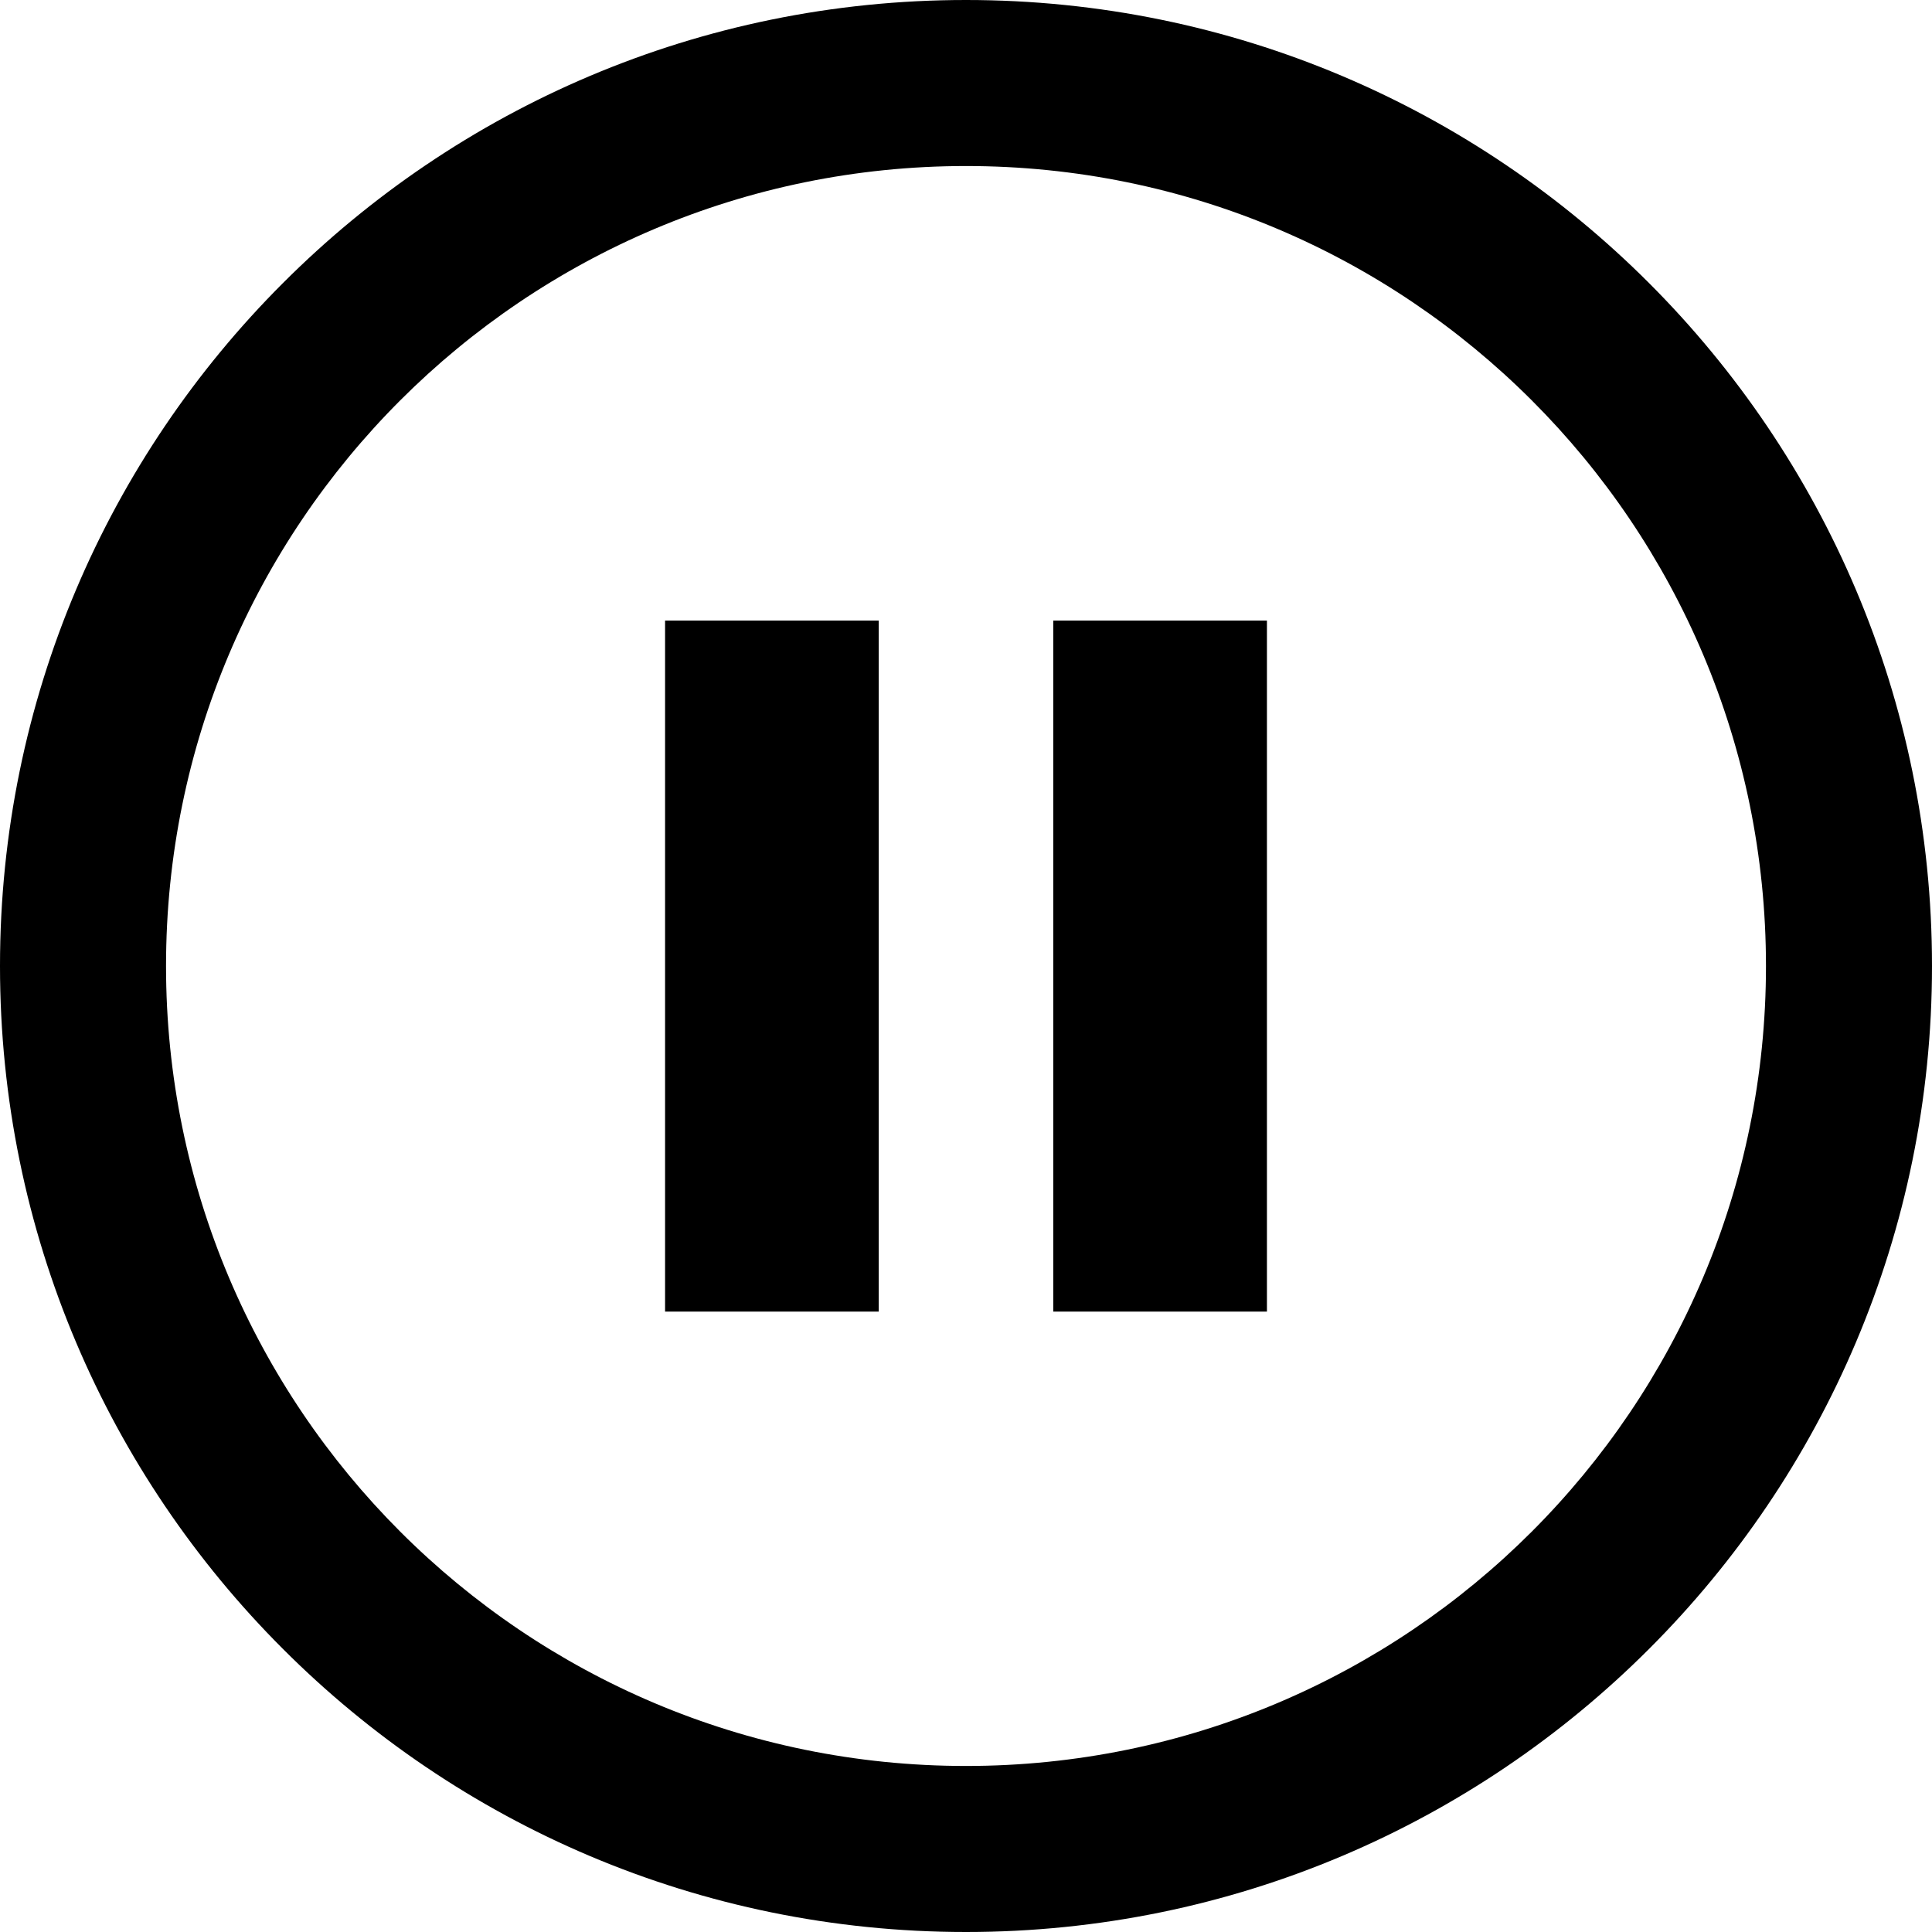
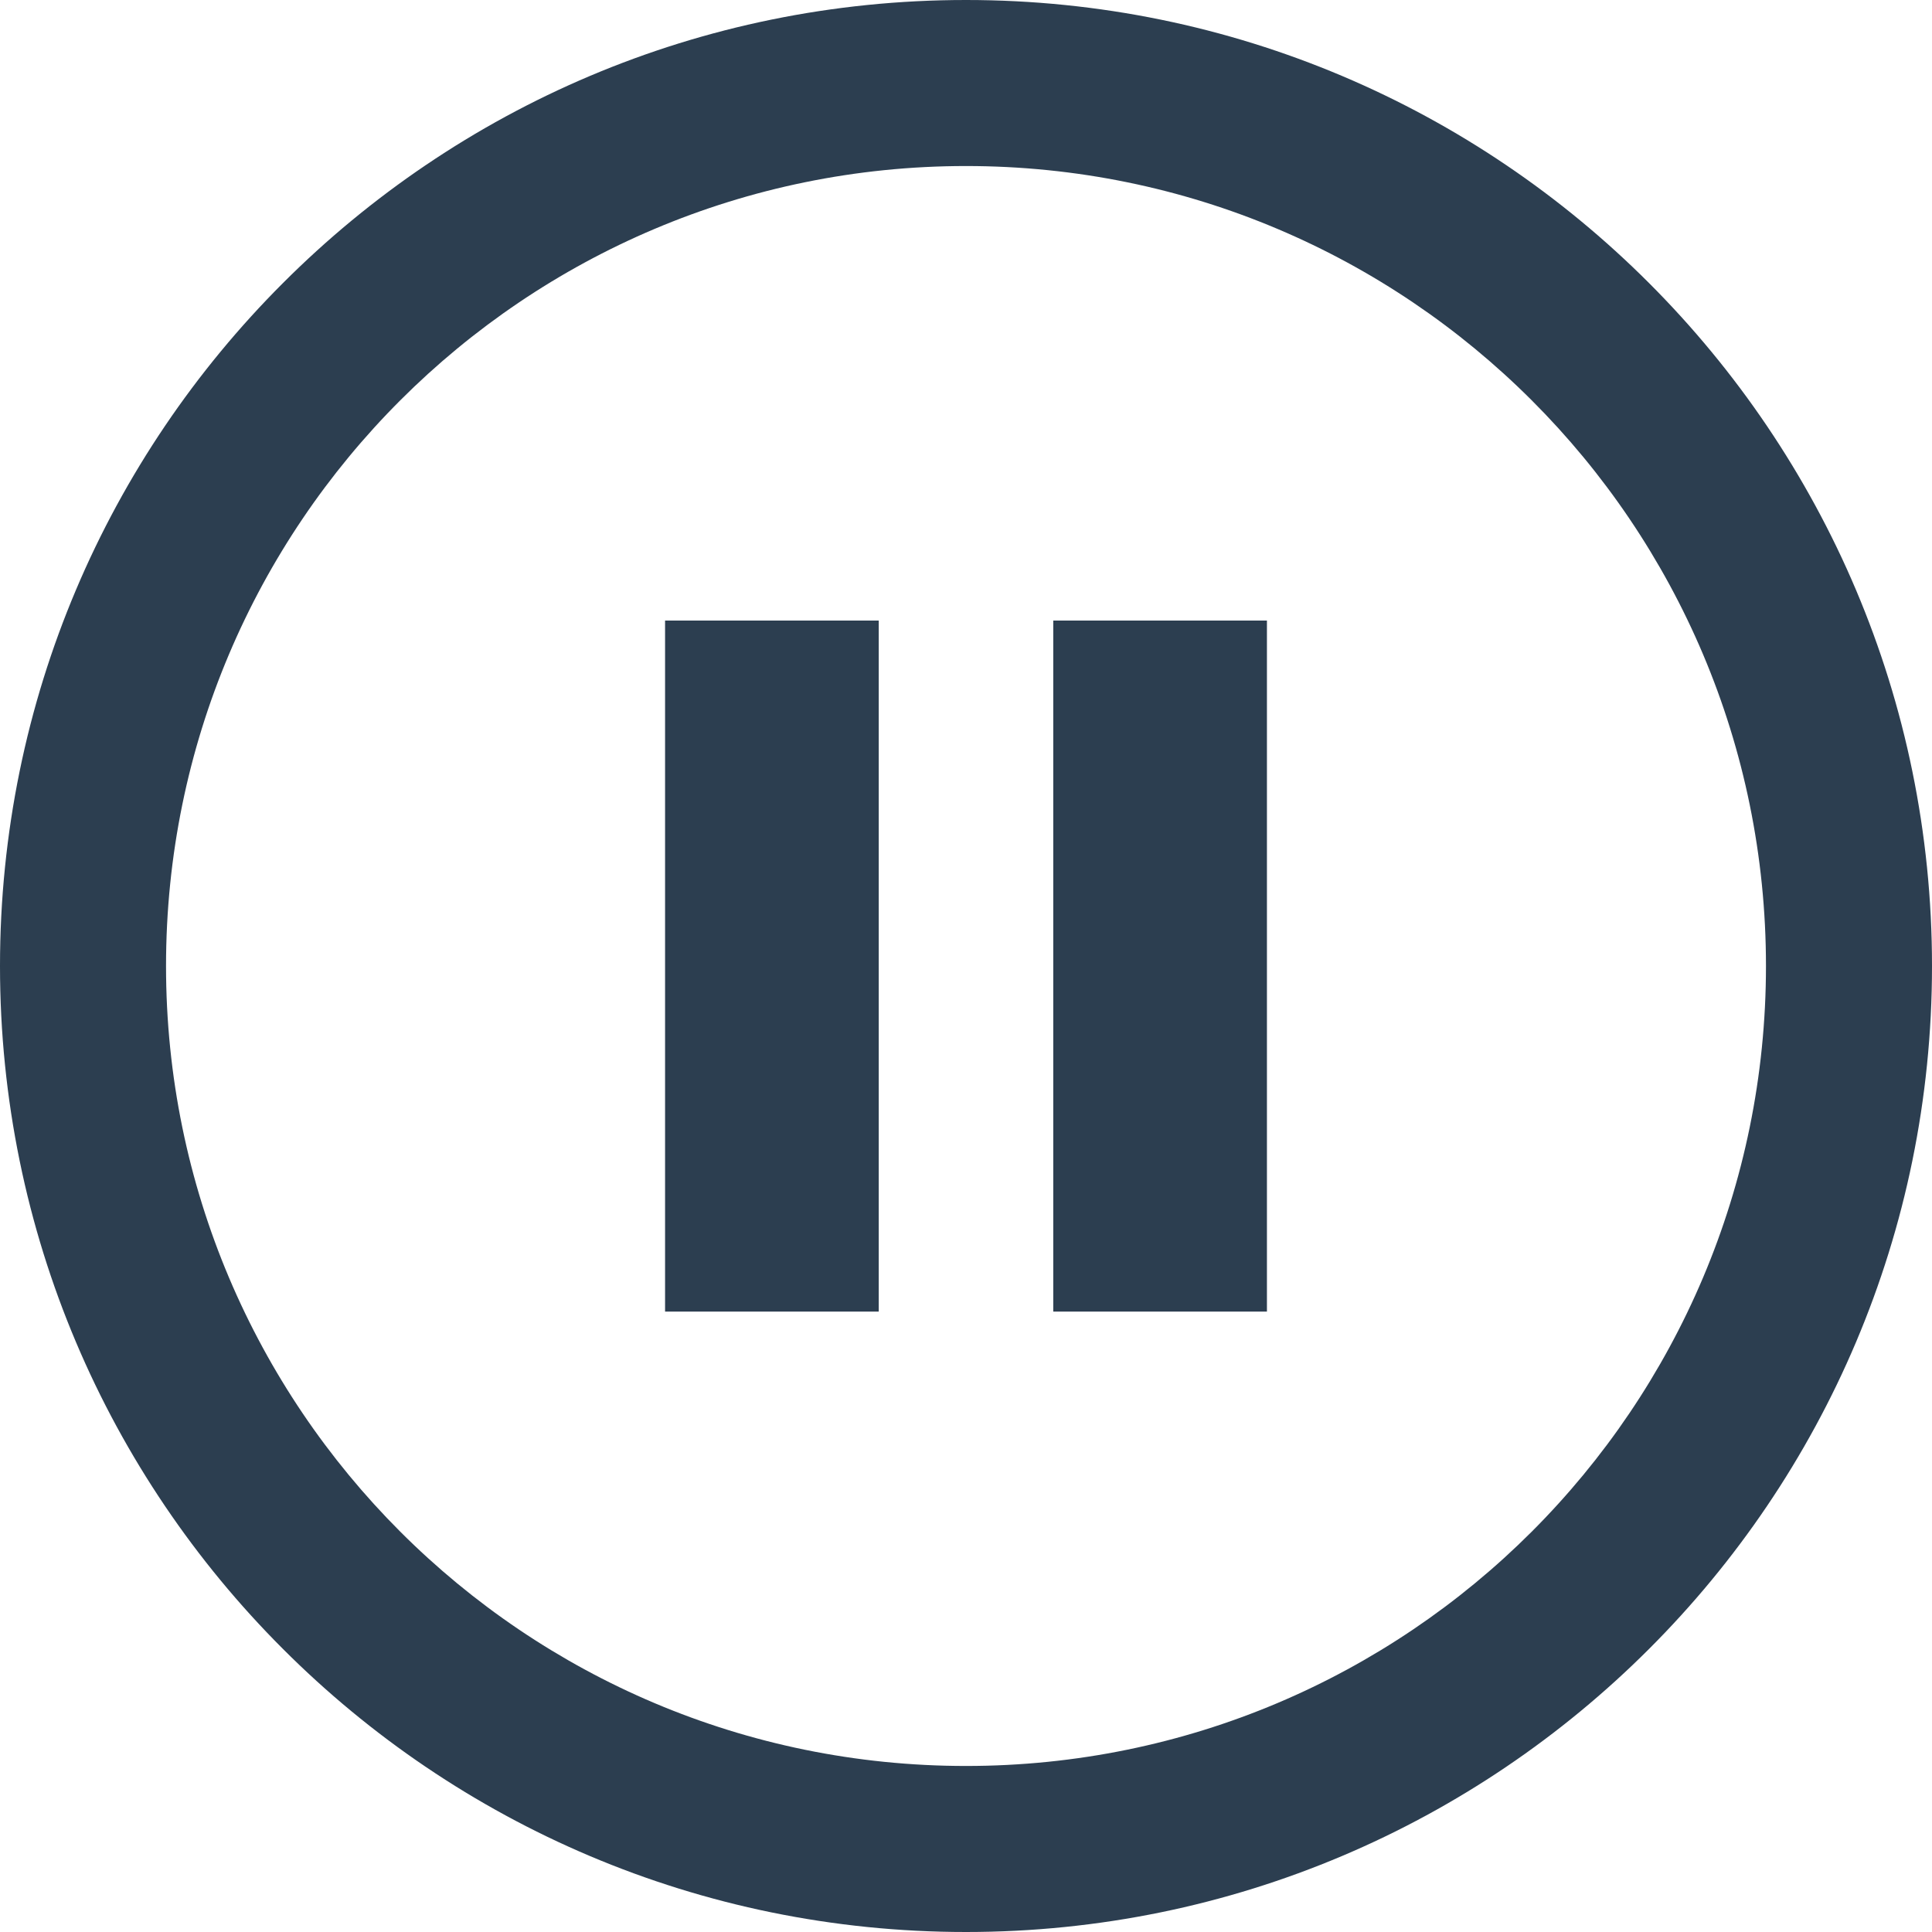
- <svg xmlns="http://www.w3.org/2000/svg" version="1.1" id="Layer_1" x="0px" y="0px" viewBox="0 0 122.88 122.88" style="enable-background:new 0 0 122.88 122.88" xml:space="preserve">
+ <svg xmlns="http://www.w3.org/2000/svg" version="1.1" id="Layer_1" x="0px" y="0px" viewBox="0 0 122.88 122.88" style="enable-background:new 0 0 122.88 122.88" fill="#2c3e50" xml:space="preserve">
  <g>
    <path d="M61.44,0c16.97,0,32.33,6.88,43.44,18c11.12,11.12,18,26.48,18,43.44c0,16.97-6.88,32.33-18,43.44 c-11.12,11.12-26.48,18-43.44,18c-16.97,0-32.33-6.88-43.44-18C6.88,93.77,0,78.41,0,61.44C0,44.47,6.88,29.11,18,18 C29.11,6.88,44.47,0,61.44,0L61.44,0z M42.3,39.47h13.59v43.95l-13.59,0V39.47L42.3,39.47L42.3,39.47z M66.99,39.47h13.59v43.95 l-13.59,0V39.47L66.99,39.47L66.99,39.47z M97.42,25.46c-9.21-9.21-21.93-14.9-35.98-14.9c-14.05,0-26.78,5.7-35.98,14.9 c-9.21,9.21-14.9,21.93-14.9,35.98s5.7,26.78,14.9,35.98c9.21,9.21,21.93,14.9,35.98,14.9c14.05,0,26.78-5.7,35.98-14.9 c9.21-9.21,14.9-21.93,14.9-35.98S106.63,34.66,97.42,25.46L97.42,25.46z" />
  </g>
</svg>
